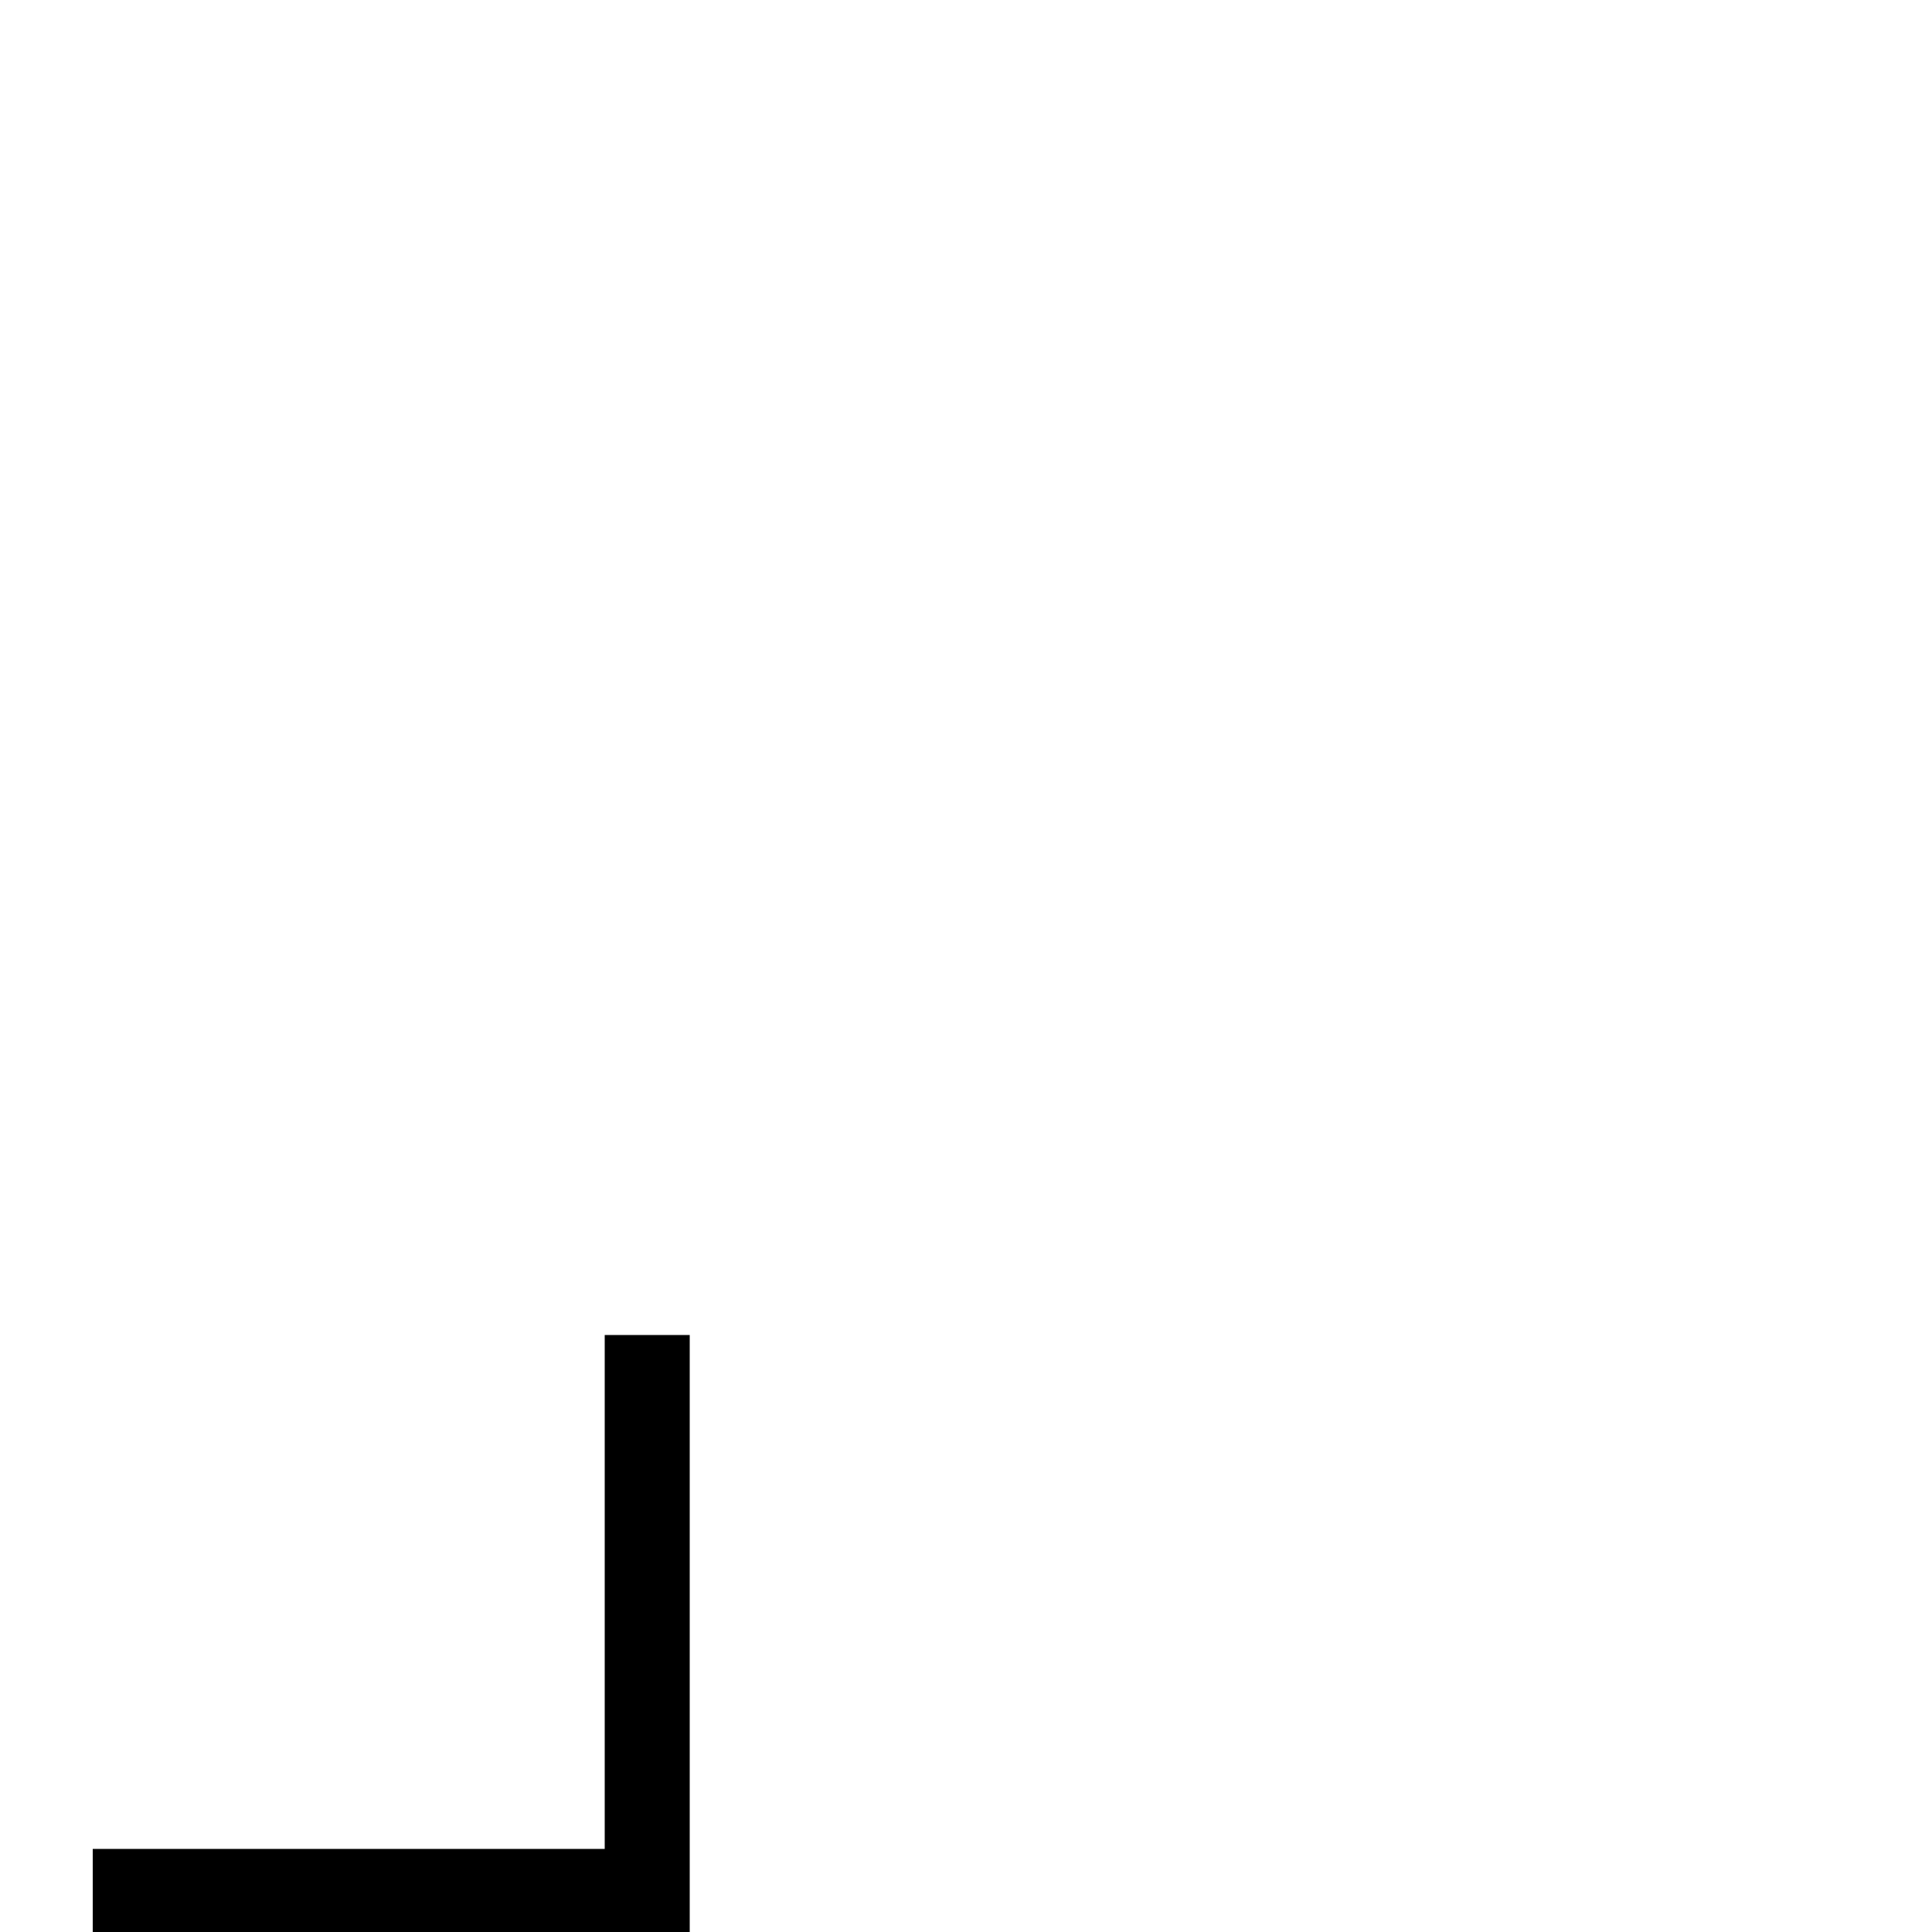
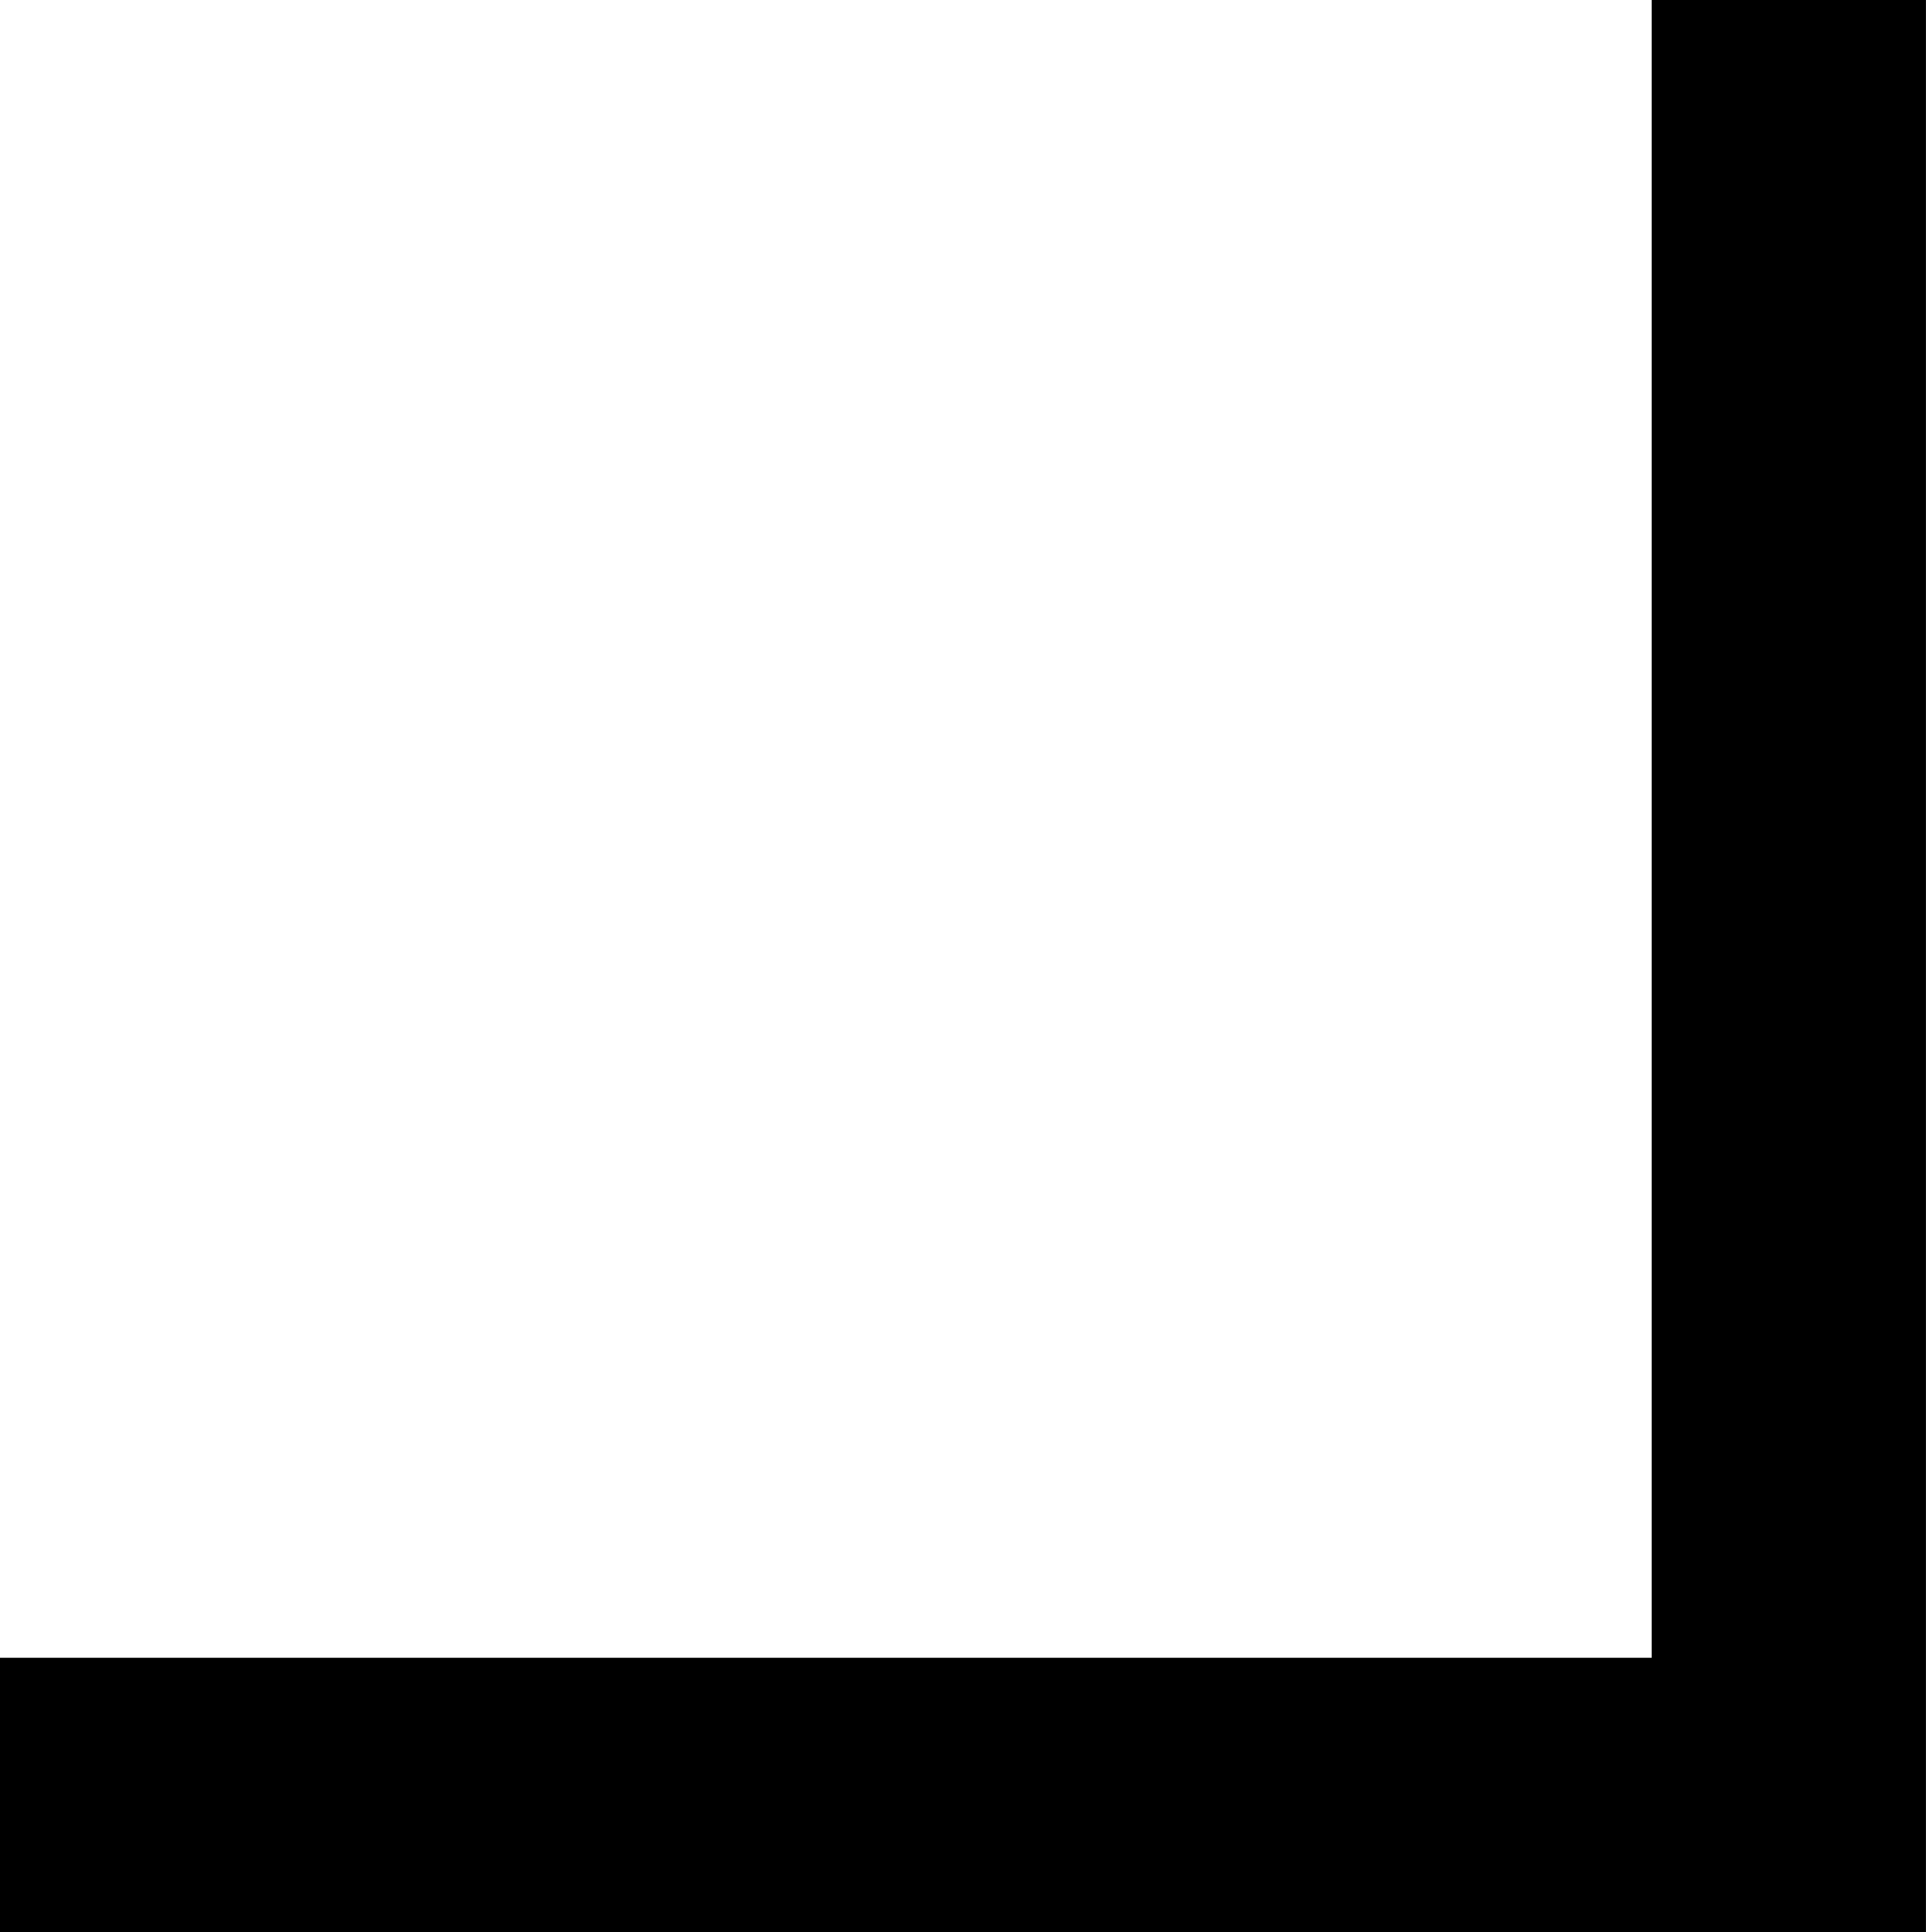
- <svg xmlns="http://www.w3.org/2000/svg" version="1.1" width="100" height="100" viewBox="0 -200 1000 1000" id="svg3013">
+ <svg xmlns="http://www.w3.org/2000/svg" version="1.1" width="30.9" height="31" viewBox="0 -200 309 310" id="svg3013">
  <defs id="defs3021" />
-   <g transform="matrix(1,0,0,-1,0,800)" id="g3015">
+   <g transform="matrix(1,0,0,-1,-48,109)" id="g3015">
    <path d="M 357,-1 H 48 v 44 h 265 v 266 h 44 V -1 z" id="path3017" style="fill:currentColor" />
  </g>
</svg>
